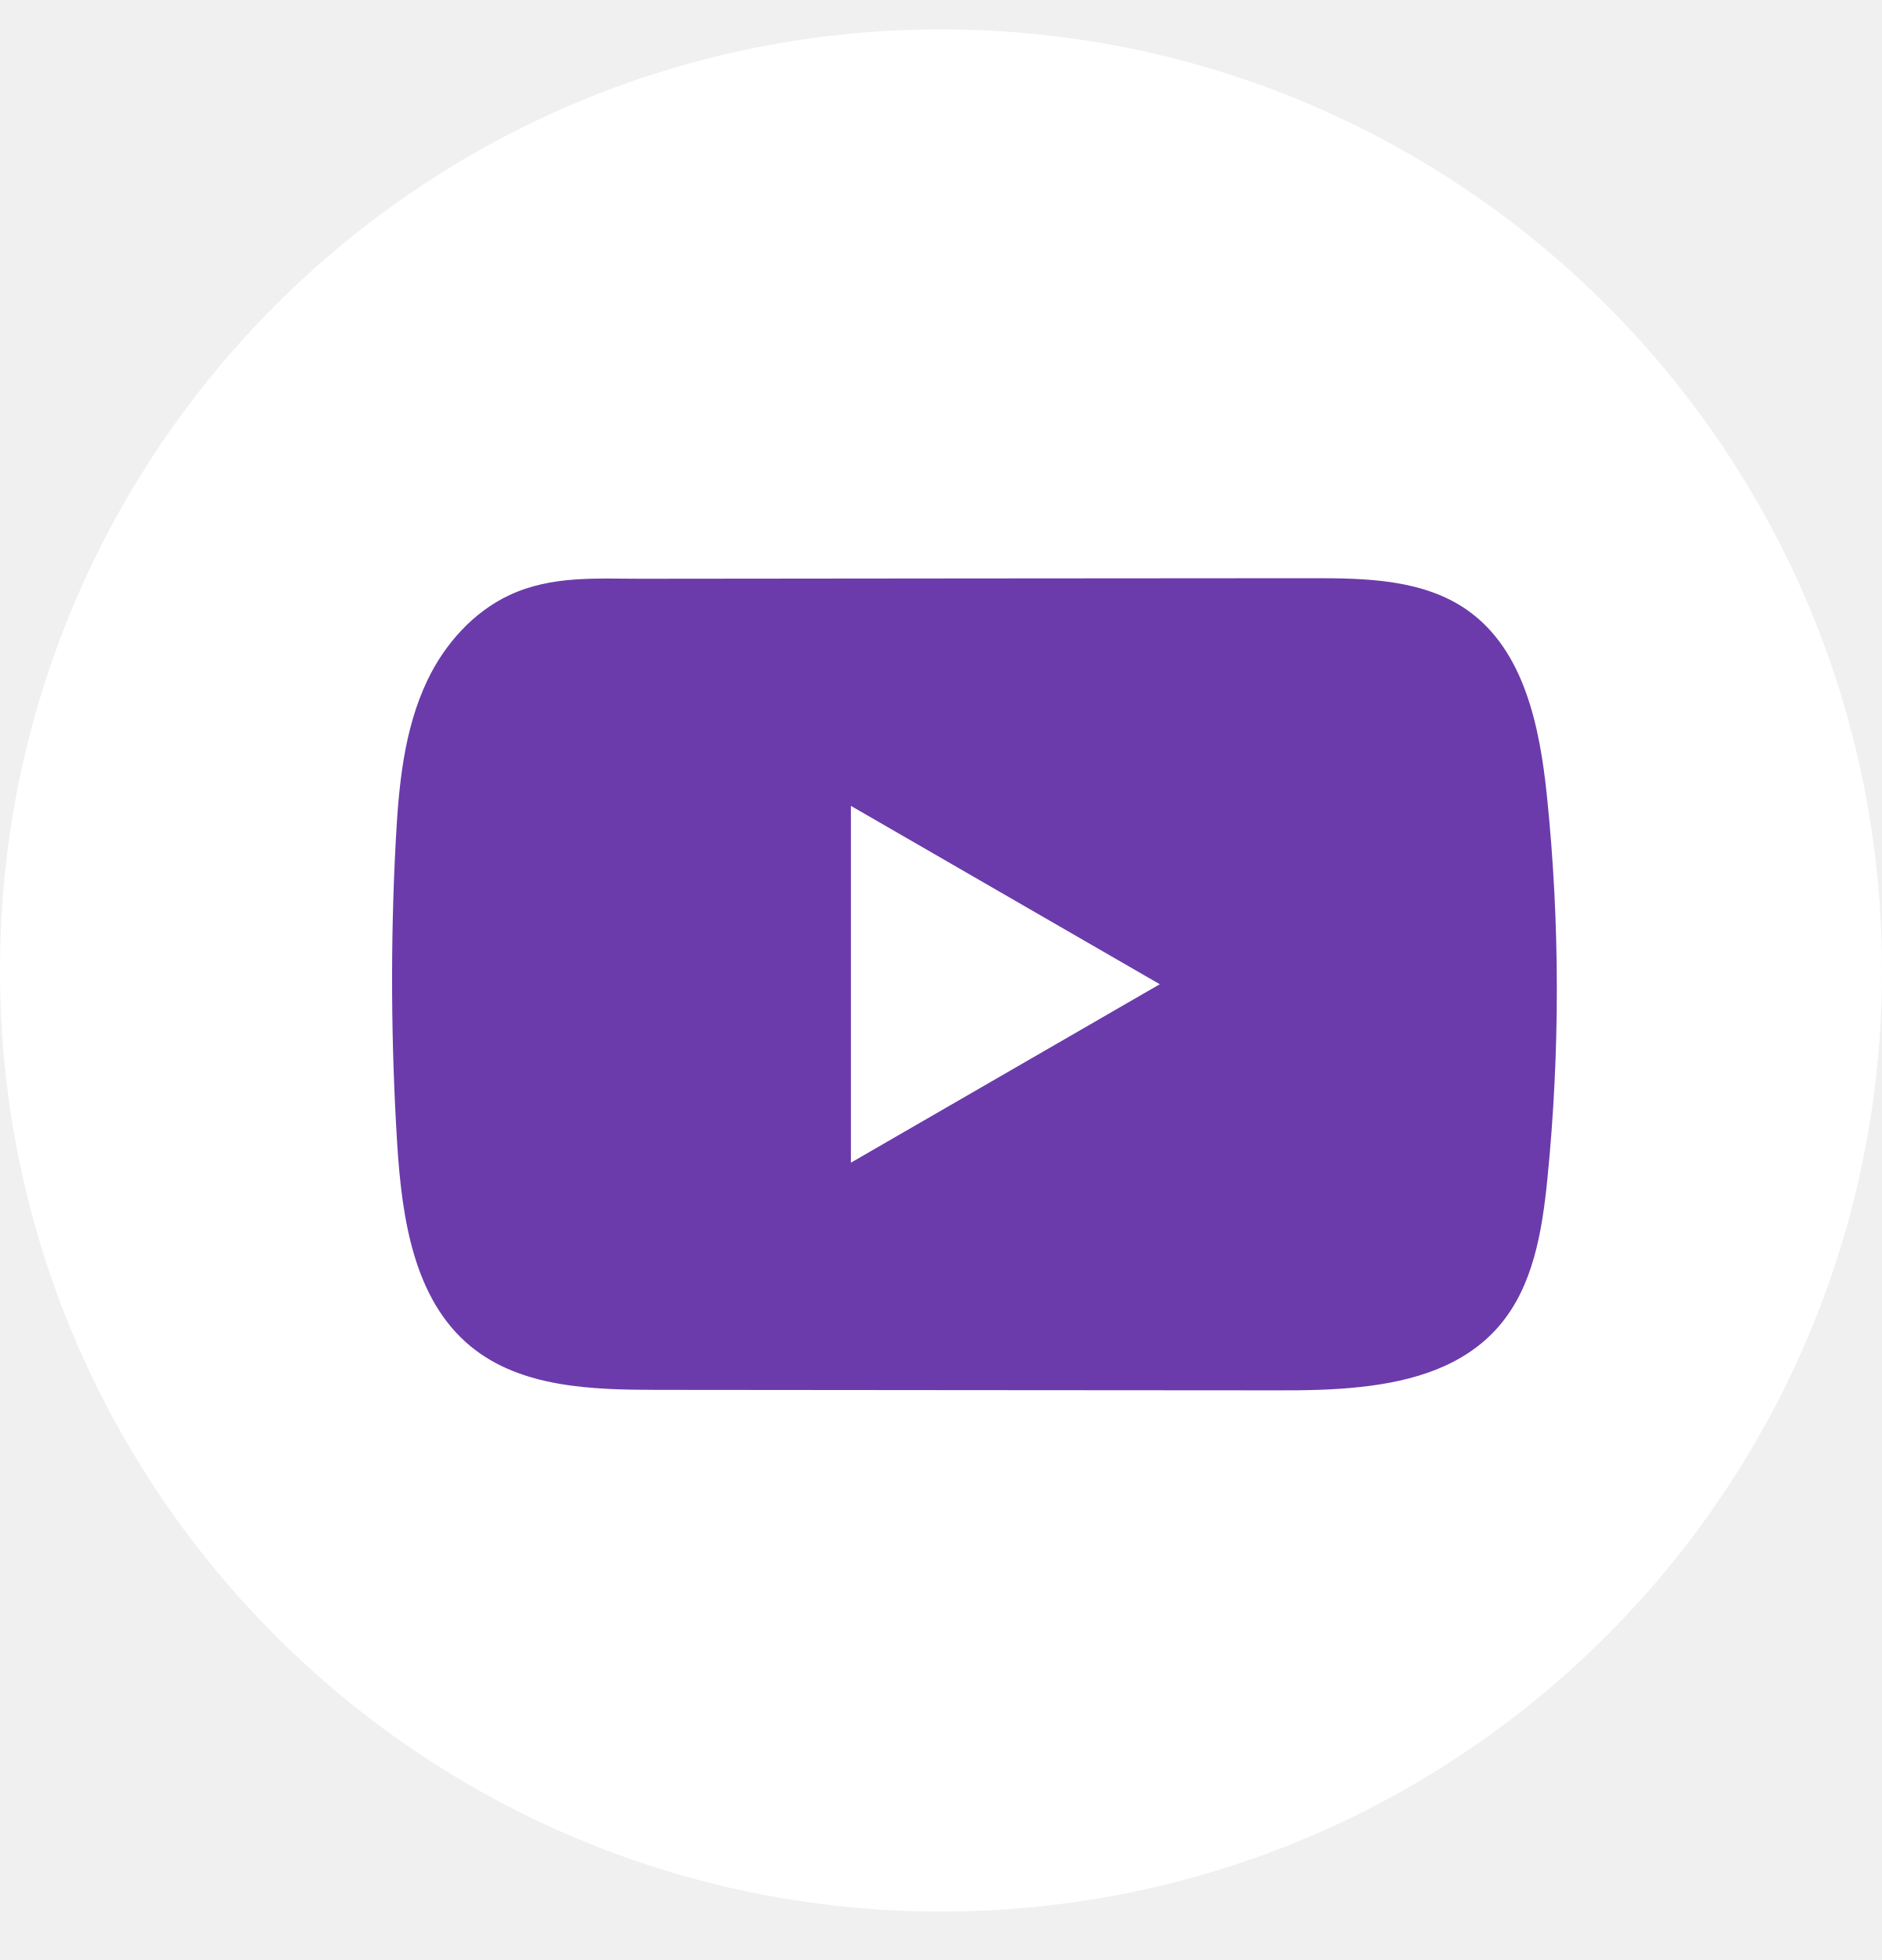
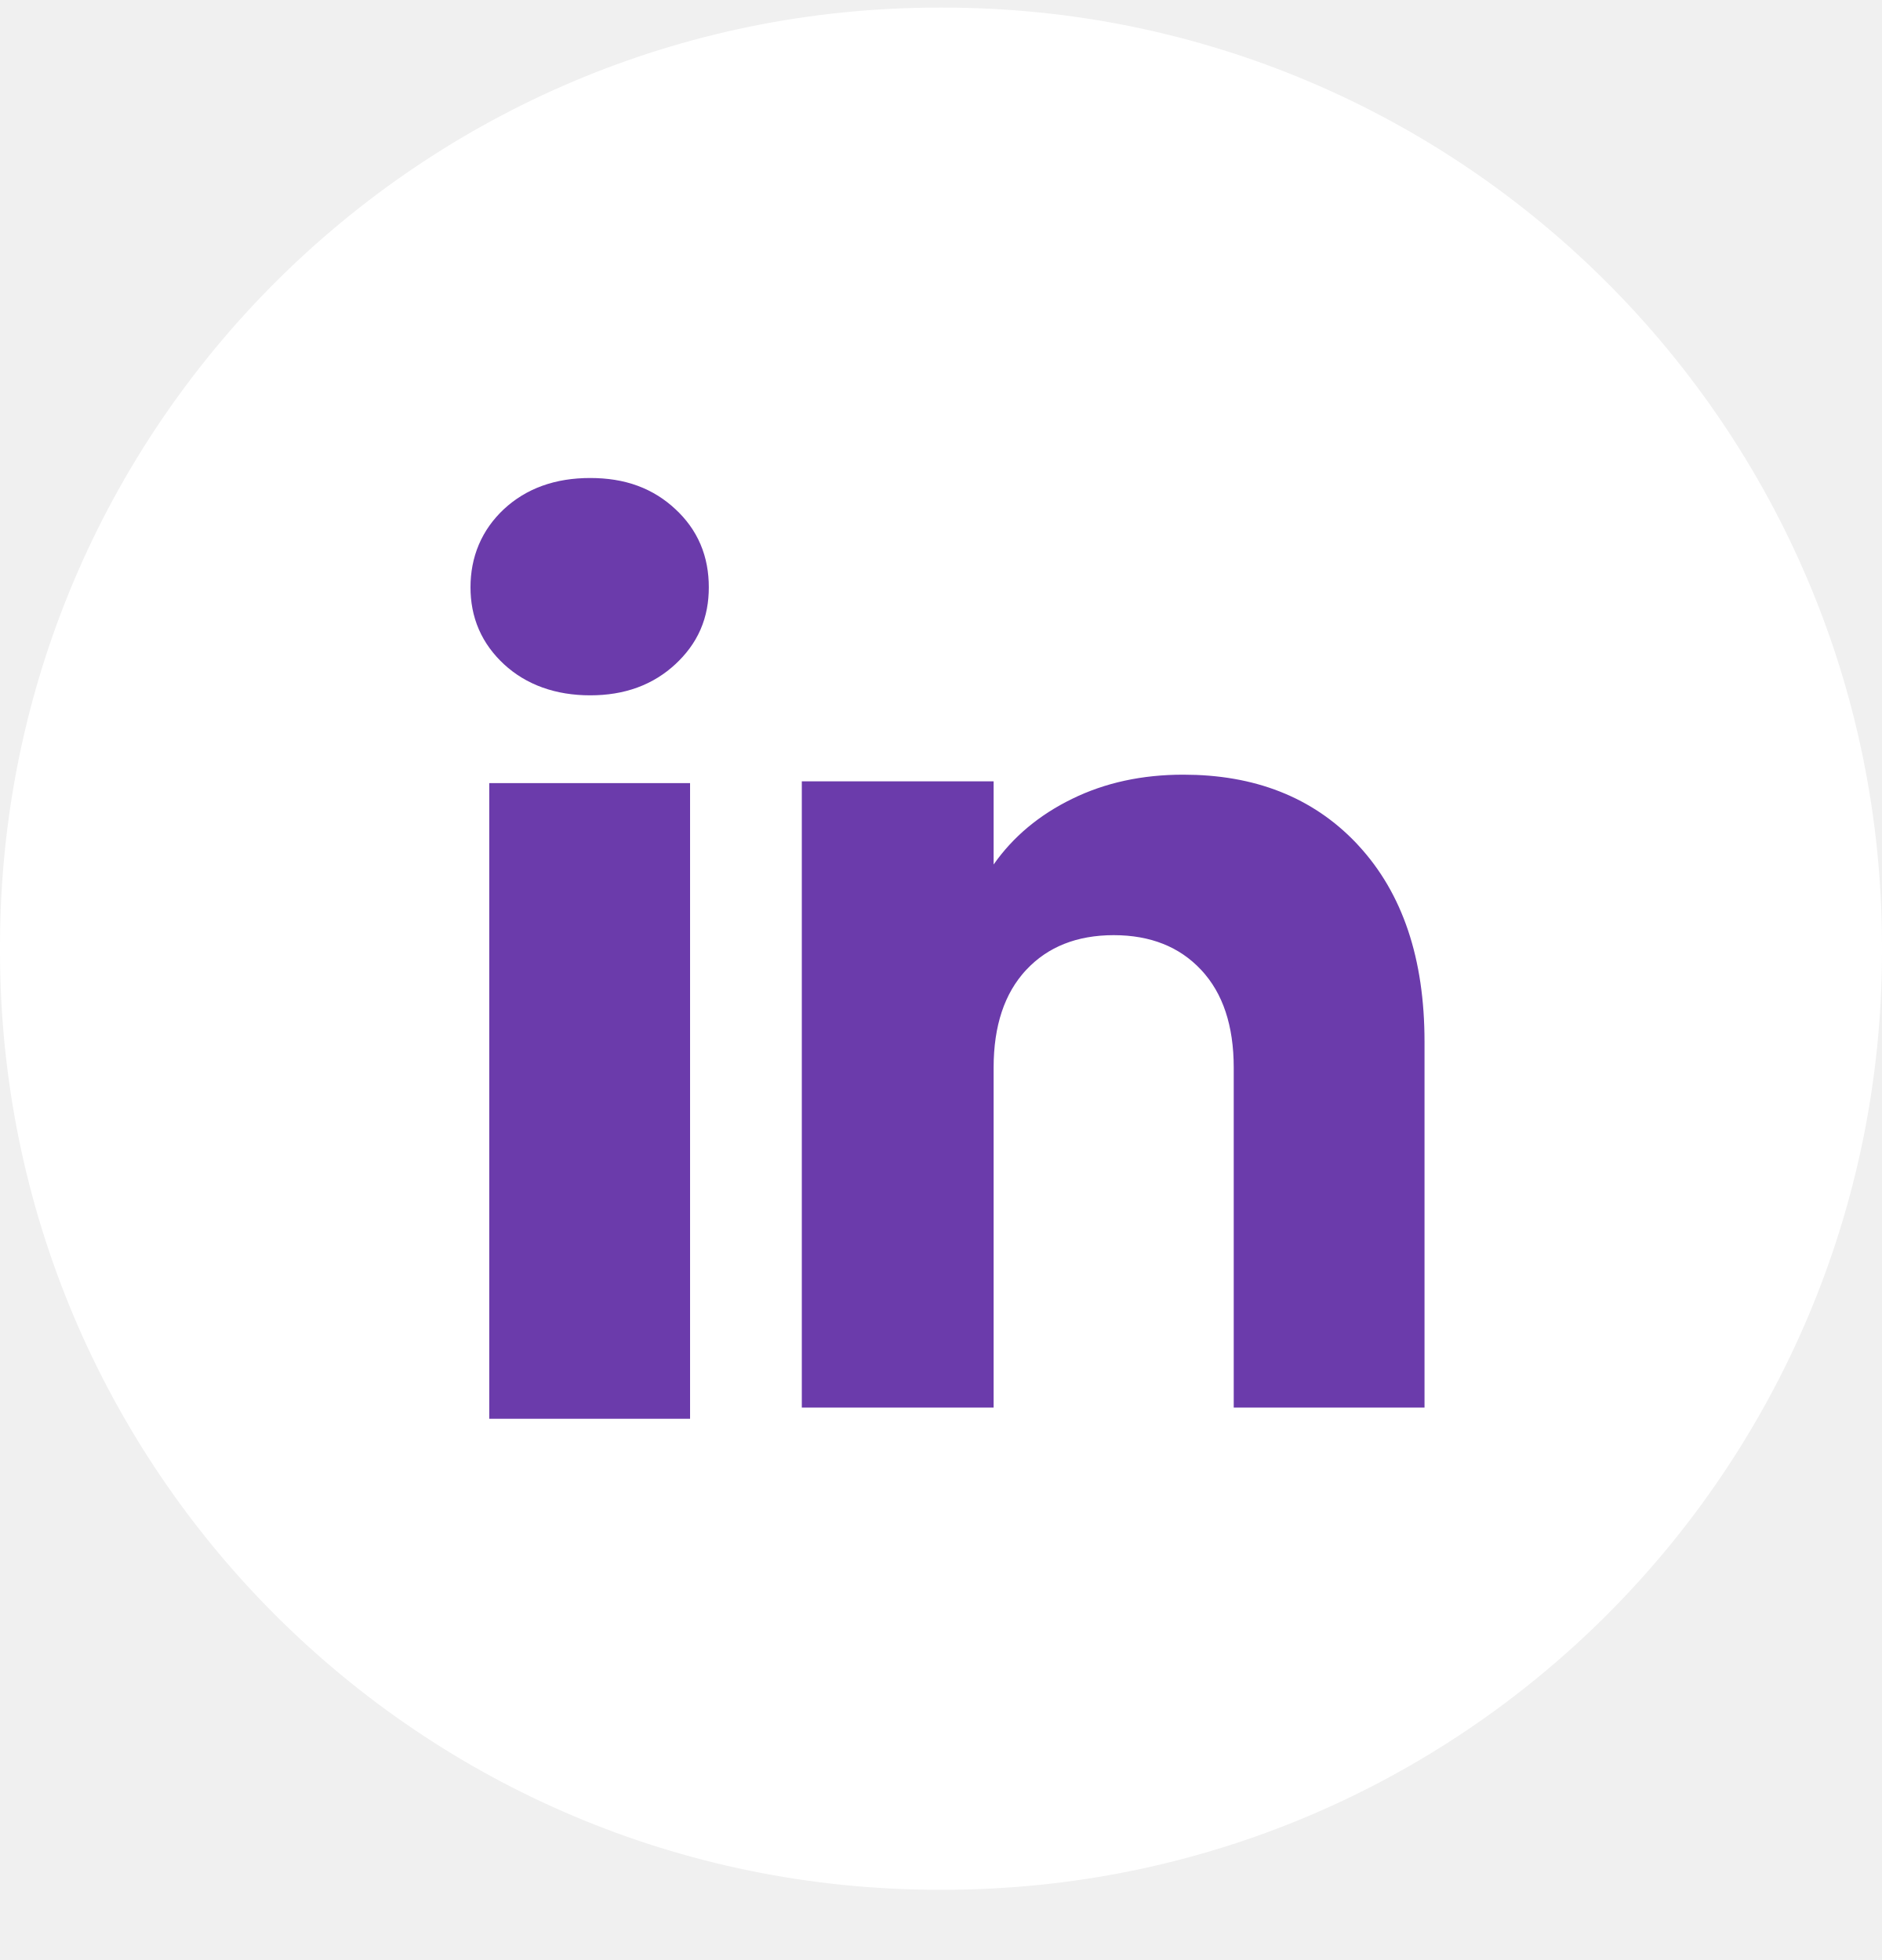
<svg xmlns="http://www.w3.org/2000/svg" width="24" height="25" viewBox="0 0 24 25" fill="none">
-   <path d="M24 12.379C24 5.749 18.627 0.375 12 0.375C5.373 0.375 0 5.749 0 12.379C0 19.008 5.373 24.382 12 24.382C18.627 24.382 24 19.008 24 12.379Z" fill="white" />
-   <path d="M19.727 10.152C19.636 9.271 19.439 8.297 18.717 7.786C18.157 7.389 17.421 7.374 16.735 7.375C15.283 7.376 13.831 7.377 12.379 7.378C10.983 7.38 9.587 7.381 8.19 7.382C7.607 7.383 7.04 7.338 6.498 7.59C6.033 7.807 5.669 8.219 5.45 8.678C5.146 9.316 5.083 10.039 5.046 10.744C4.978 12.03 4.986 13.318 5.066 14.602C5.126 15.539 5.276 16.575 6.001 17.172C6.643 17.701 7.548 17.727 8.381 17.728C11.024 17.73 13.667 17.733 16.31 17.734C16.649 17.735 17.003 17.729 17.348 17.691C18.027 17.618 18.675 17.423 19.112 16.919C19.552 16.412 19.666 15.705 19.733 15.036C19.895 13.413 19.894 11.774 19.727 10.152ZM10.851 14.83V10.279L14.79 12.554L10.851 14.83Z" fill="#6B3BAB" />
+   <path d="M12.027 0.097H11.973C5.36 0.097 0 5.459 0 12.073V12.128C0 18.742 5.36 24.104 11.973 24.104H12.027C18.64 24.104 24 18.742 24 12.128V12.073C24 5.459 18.64 0.097 12.027 0.097Z" fill="white" />
+   <path d="M8.272 6.86L8.273 6.861C8.452 7.027 8.539 7.225 8.539 7.491C8.539 7.749 8.456 7.935 8.272 8.106C8.092 8.273 7.857 8.369 7.527 8.369C7.192 8.369 6.944 8.27 6.767 8.106C6.585 7.937 6.5 7.742 6.5 7.491C6.5 7.234 6.589 7.027 6.767 6.86C6.945 6.695 7.184 6.597 7.527 6.597C7.866 6.597 8.092 6.692 8.272 6.86ZM8.3 10.489V17.597H6.739V10.489H8.3Z" fill="#6B3BAB" stroke="#6B3BAB" />
+   <path d="M15.09 10.381C15.885 10.381 16.481 10.627 16.927 11.092L16.961 11.129C17.412 11.619 17.666 12.317 17.666 13.288V17.454H16.233V13.617C16.233 12.997 16.071 12.445 15.683 12.03C15.298 11.618 14.785 11.428 14.203 11.428C13.621 11.428 13.107 11.617 12.721 12.03C12.334 12.445 12.171 12.997 12.171 13.617V17.454H10.725V10.466H12.171V11.026V12.609L13.081 11.313C13.276 11.035 13.542 10.809 13.893 10.638C14.236 10.47 14.631 10.381 15.09 10.381Z" fill="#6B3BAB" stroke="#6B3BAB" />
</svg>
